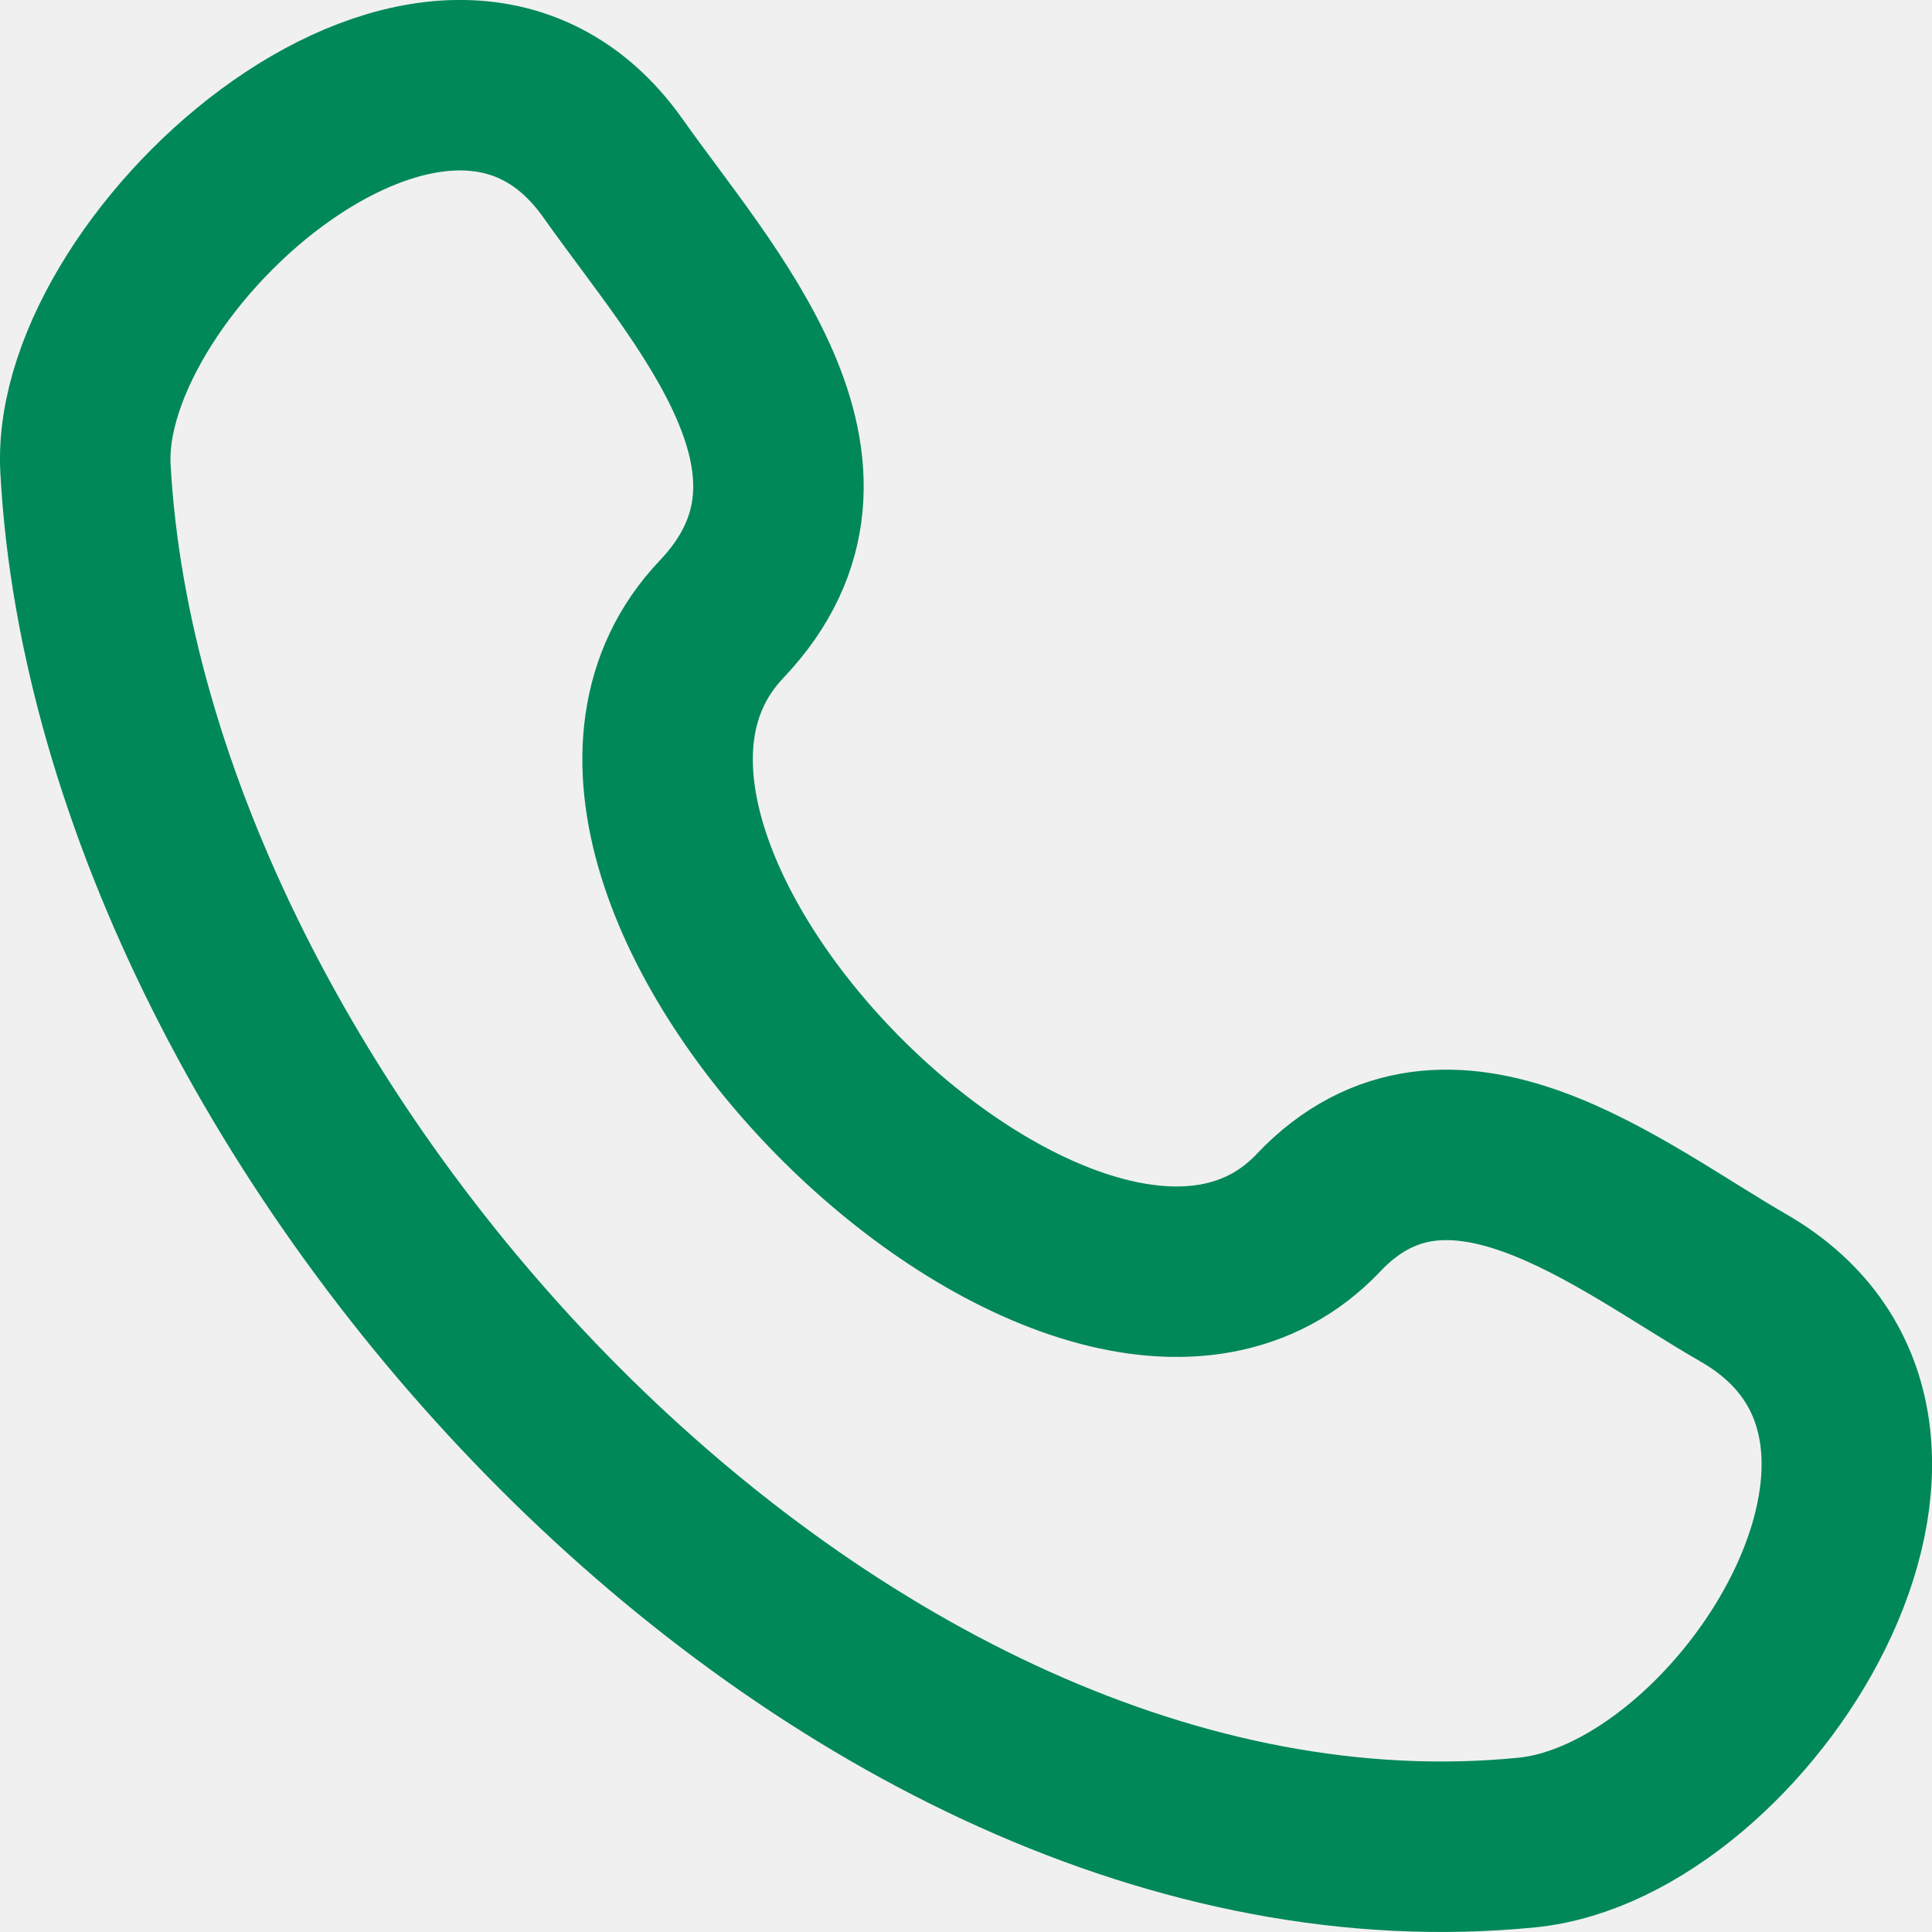
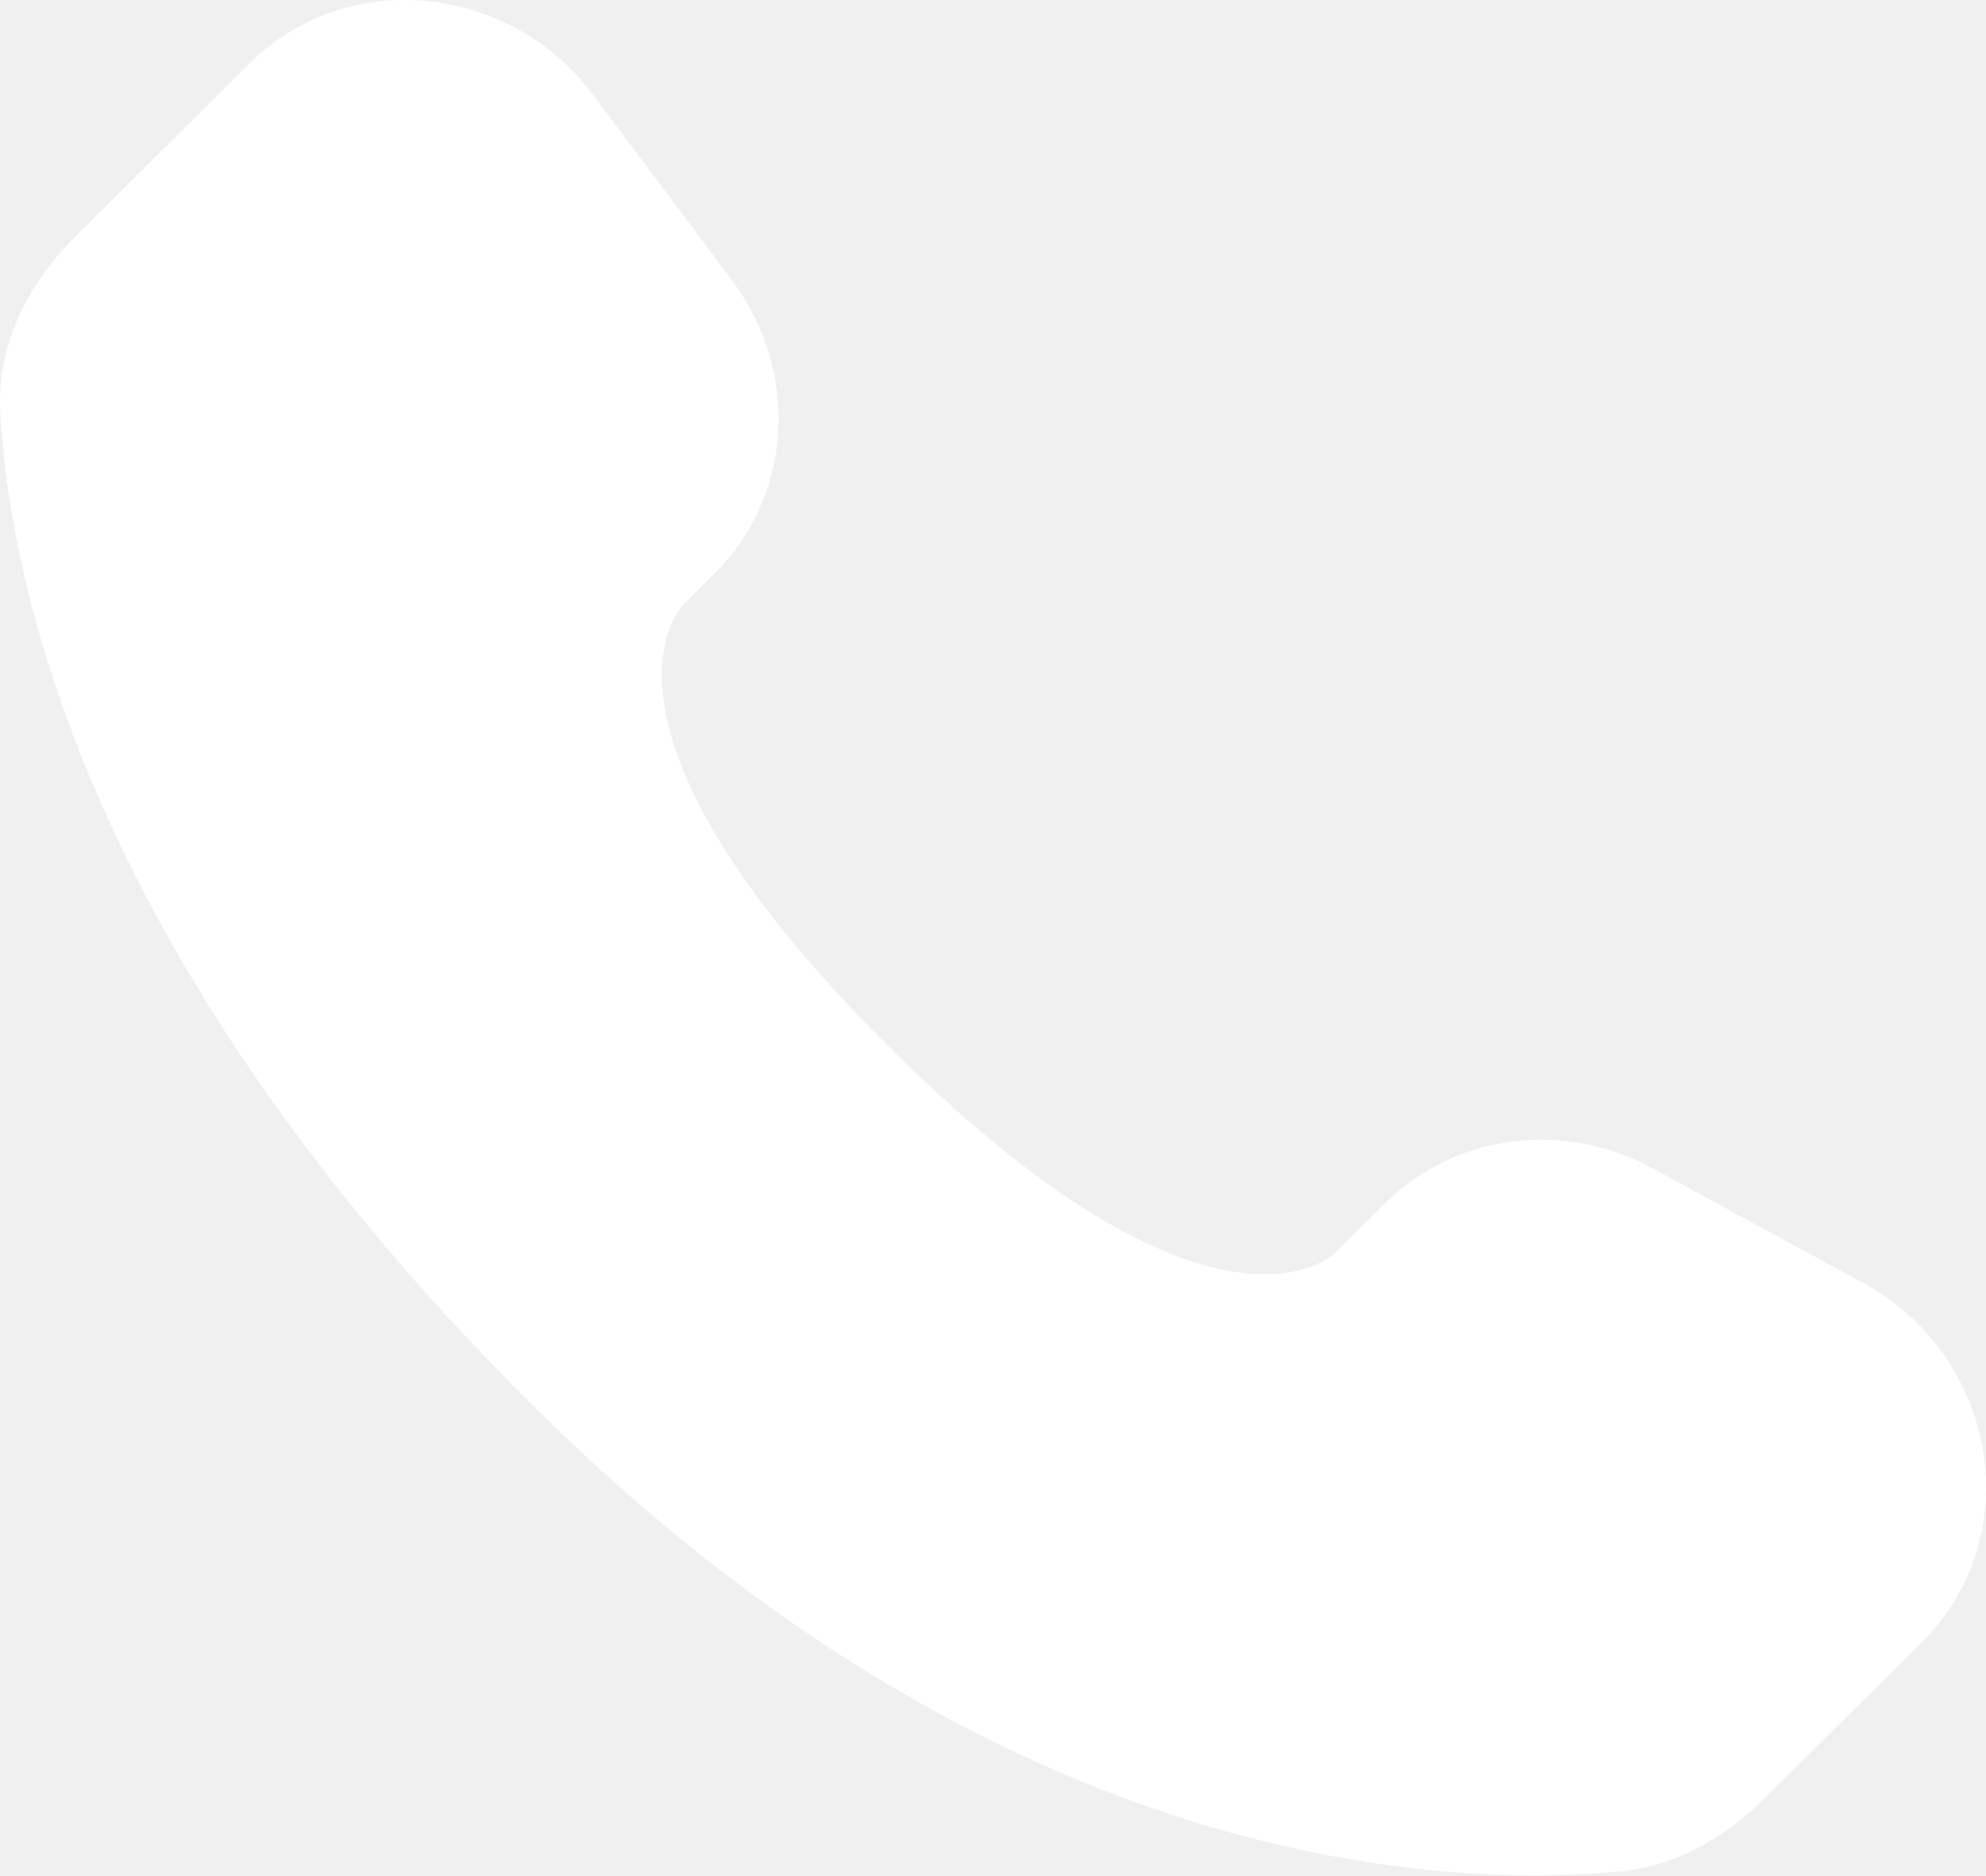
- <svg xmlns="http://www.w3.org/2000/svg" width="17" height="17" viewBox="0 0 17 17" fill="none">
-   <path d="M11.601 10.672C9.538 12.842 4.278 7.629 6.348 5.45C7.612 4.12 6.184 2.6 5.394 1.481C3.91 -0.616 0.654 2.279 0.752 4.121C1.065 9.93 7.348 16.814 13.433 16.213C15.336 16.026 17.523 12.588 15.34 11.332C14.248 10.703 12.749 9.463 11.601 10.671" stroke="#008858" stroke-width="1.5" stroke-linecap="round" stroke-linejoin="round" />
+ <svg xmlns="http://www.w3.org/2000/svg" width="18" height="17" viewBox="0 0 18 17" fill="none">
+   <path d="M12.557 10.906L12.102 11.359C12.102 11.359 11.019 12.435 8.064 9.497C5.109 6.559 6.192 5.483 6.192 5.483L6.478 5.197C7.185 4.495 7.252 3.367 6.635 2.543L5.375 0.86C4.611 -0.16 3.136 -0.295 2.261 0.575L0.691 2.135C0.258 2.567 -0.032 3.125 0.003 3.745C0.093 5.332 0.811 8.745 4.815 12.727C9.062 16.949 13.047 17.117 14.676 16.965C15.192 16.917 15.64 16.655 16.001 16.295L17.421 14.883C18.381 13.93 18.111 12.295 16.883 11.628L14.973 10.589C14.167 10.152 13.187 10.28 12.557 10.906Z" fill="white" />
</svg>
